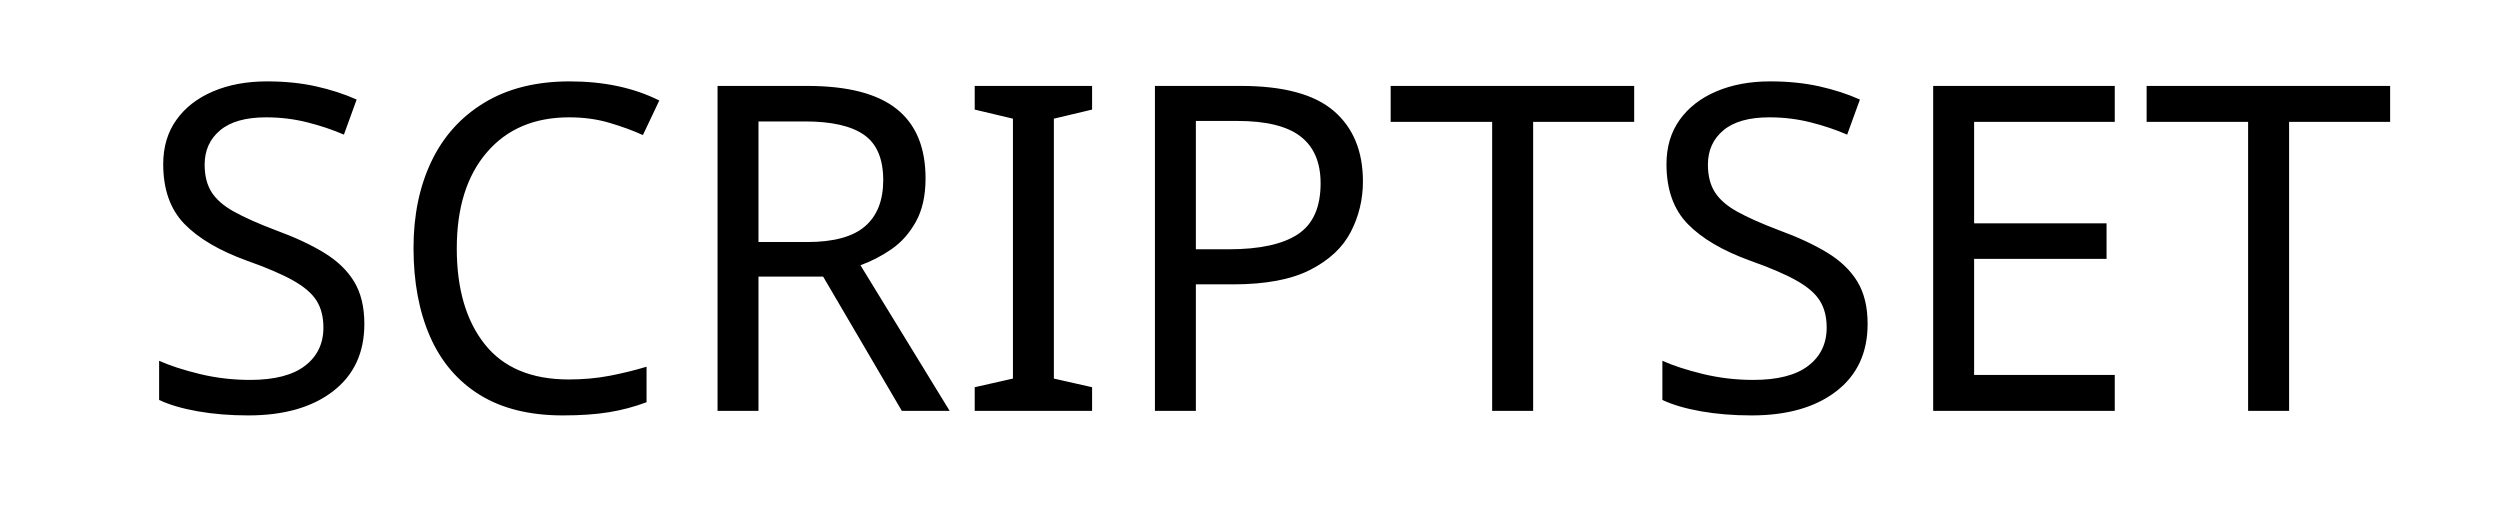
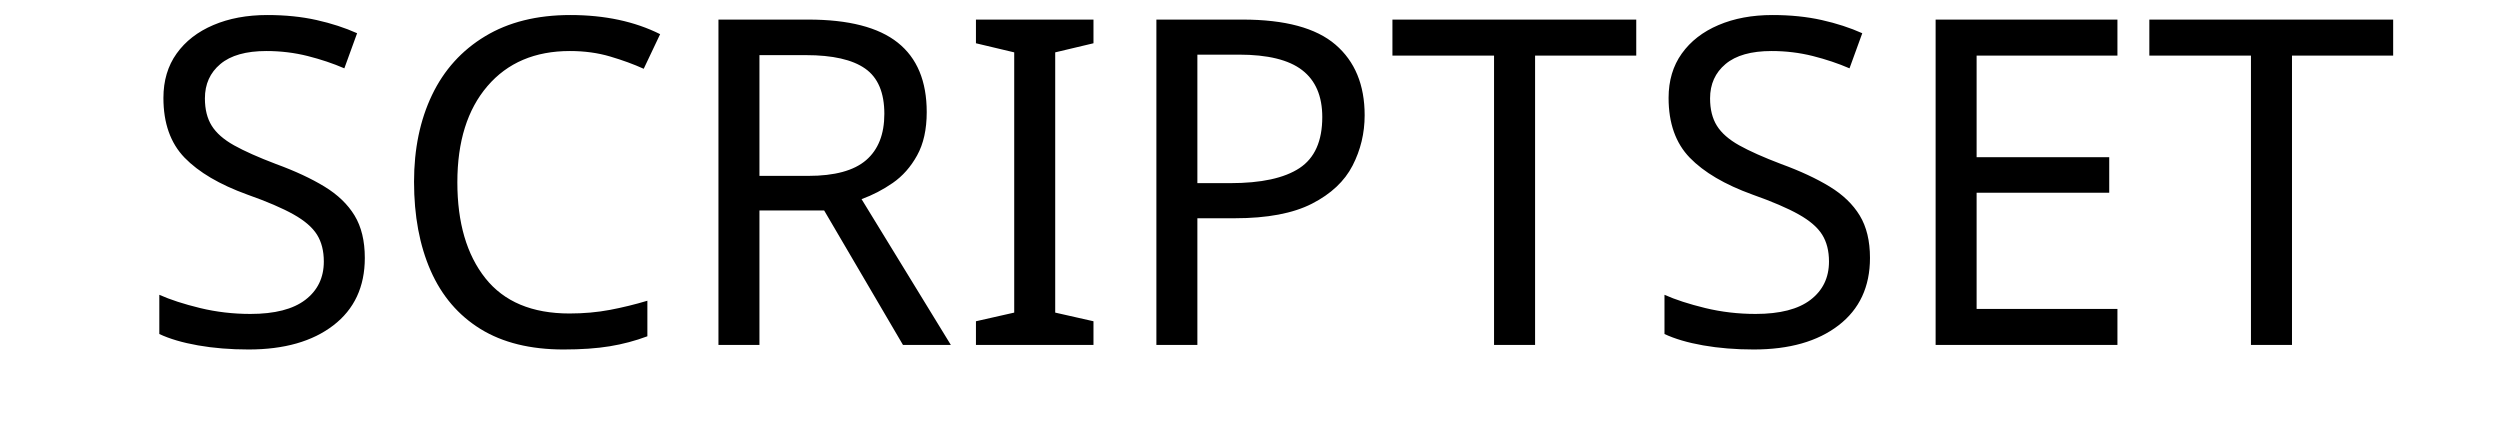
- <svg xmlns="http://www.w3.org/2000/svg" width="791px" height="161px" viewBox="0 0 791 161" version="1.1">
+ <svg xmlns="http://www.w3.org/2000/svg" width="790px" height="135px" viewBox="0 0 790 135" version="1.1">
  <defs />
  <g id="Page-1" stroke="none" stroke-width="1" fill="none" fill-rule="evenodd" font-family="lazer84" font-size="144" font-weight="normal">
    <text id="SCRIPTSET" fill="#000000">
-       <tspan x="43" y="130">SCRIPTSET</tspan>
+       <tspan x="43" y="109">SCRIPTSET</tspan>
    </text>
  </g>
</svg>
